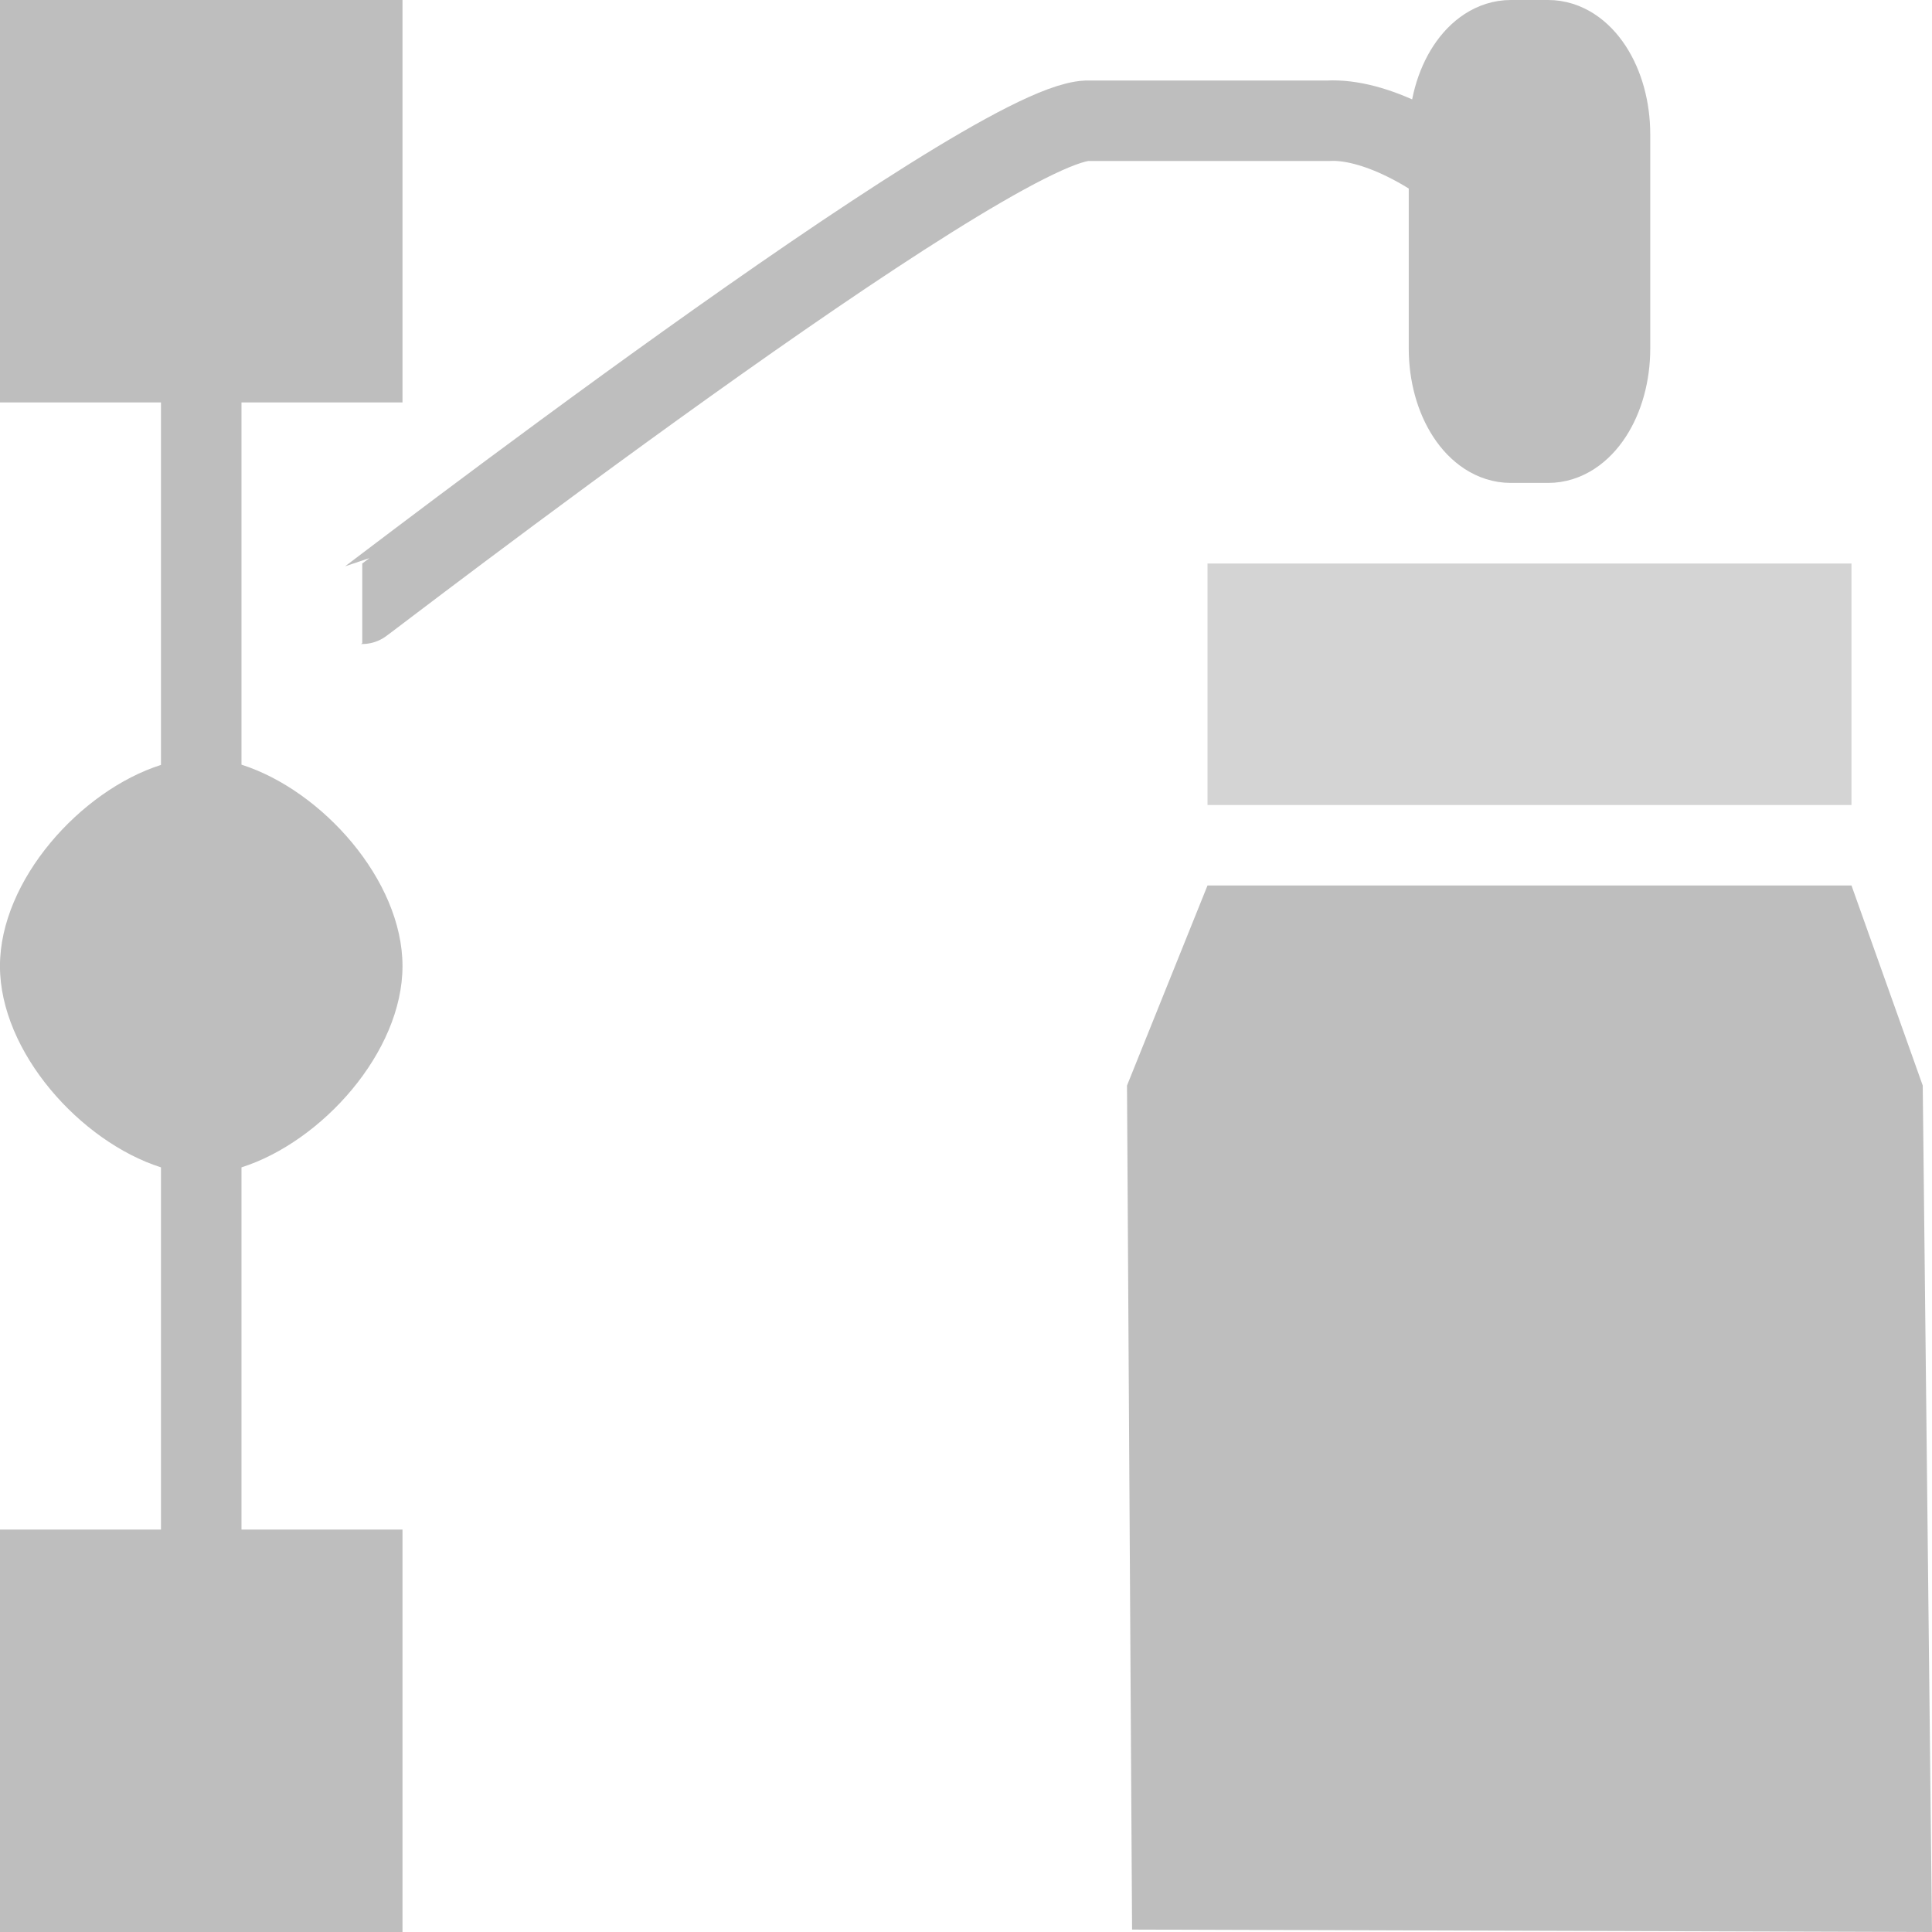
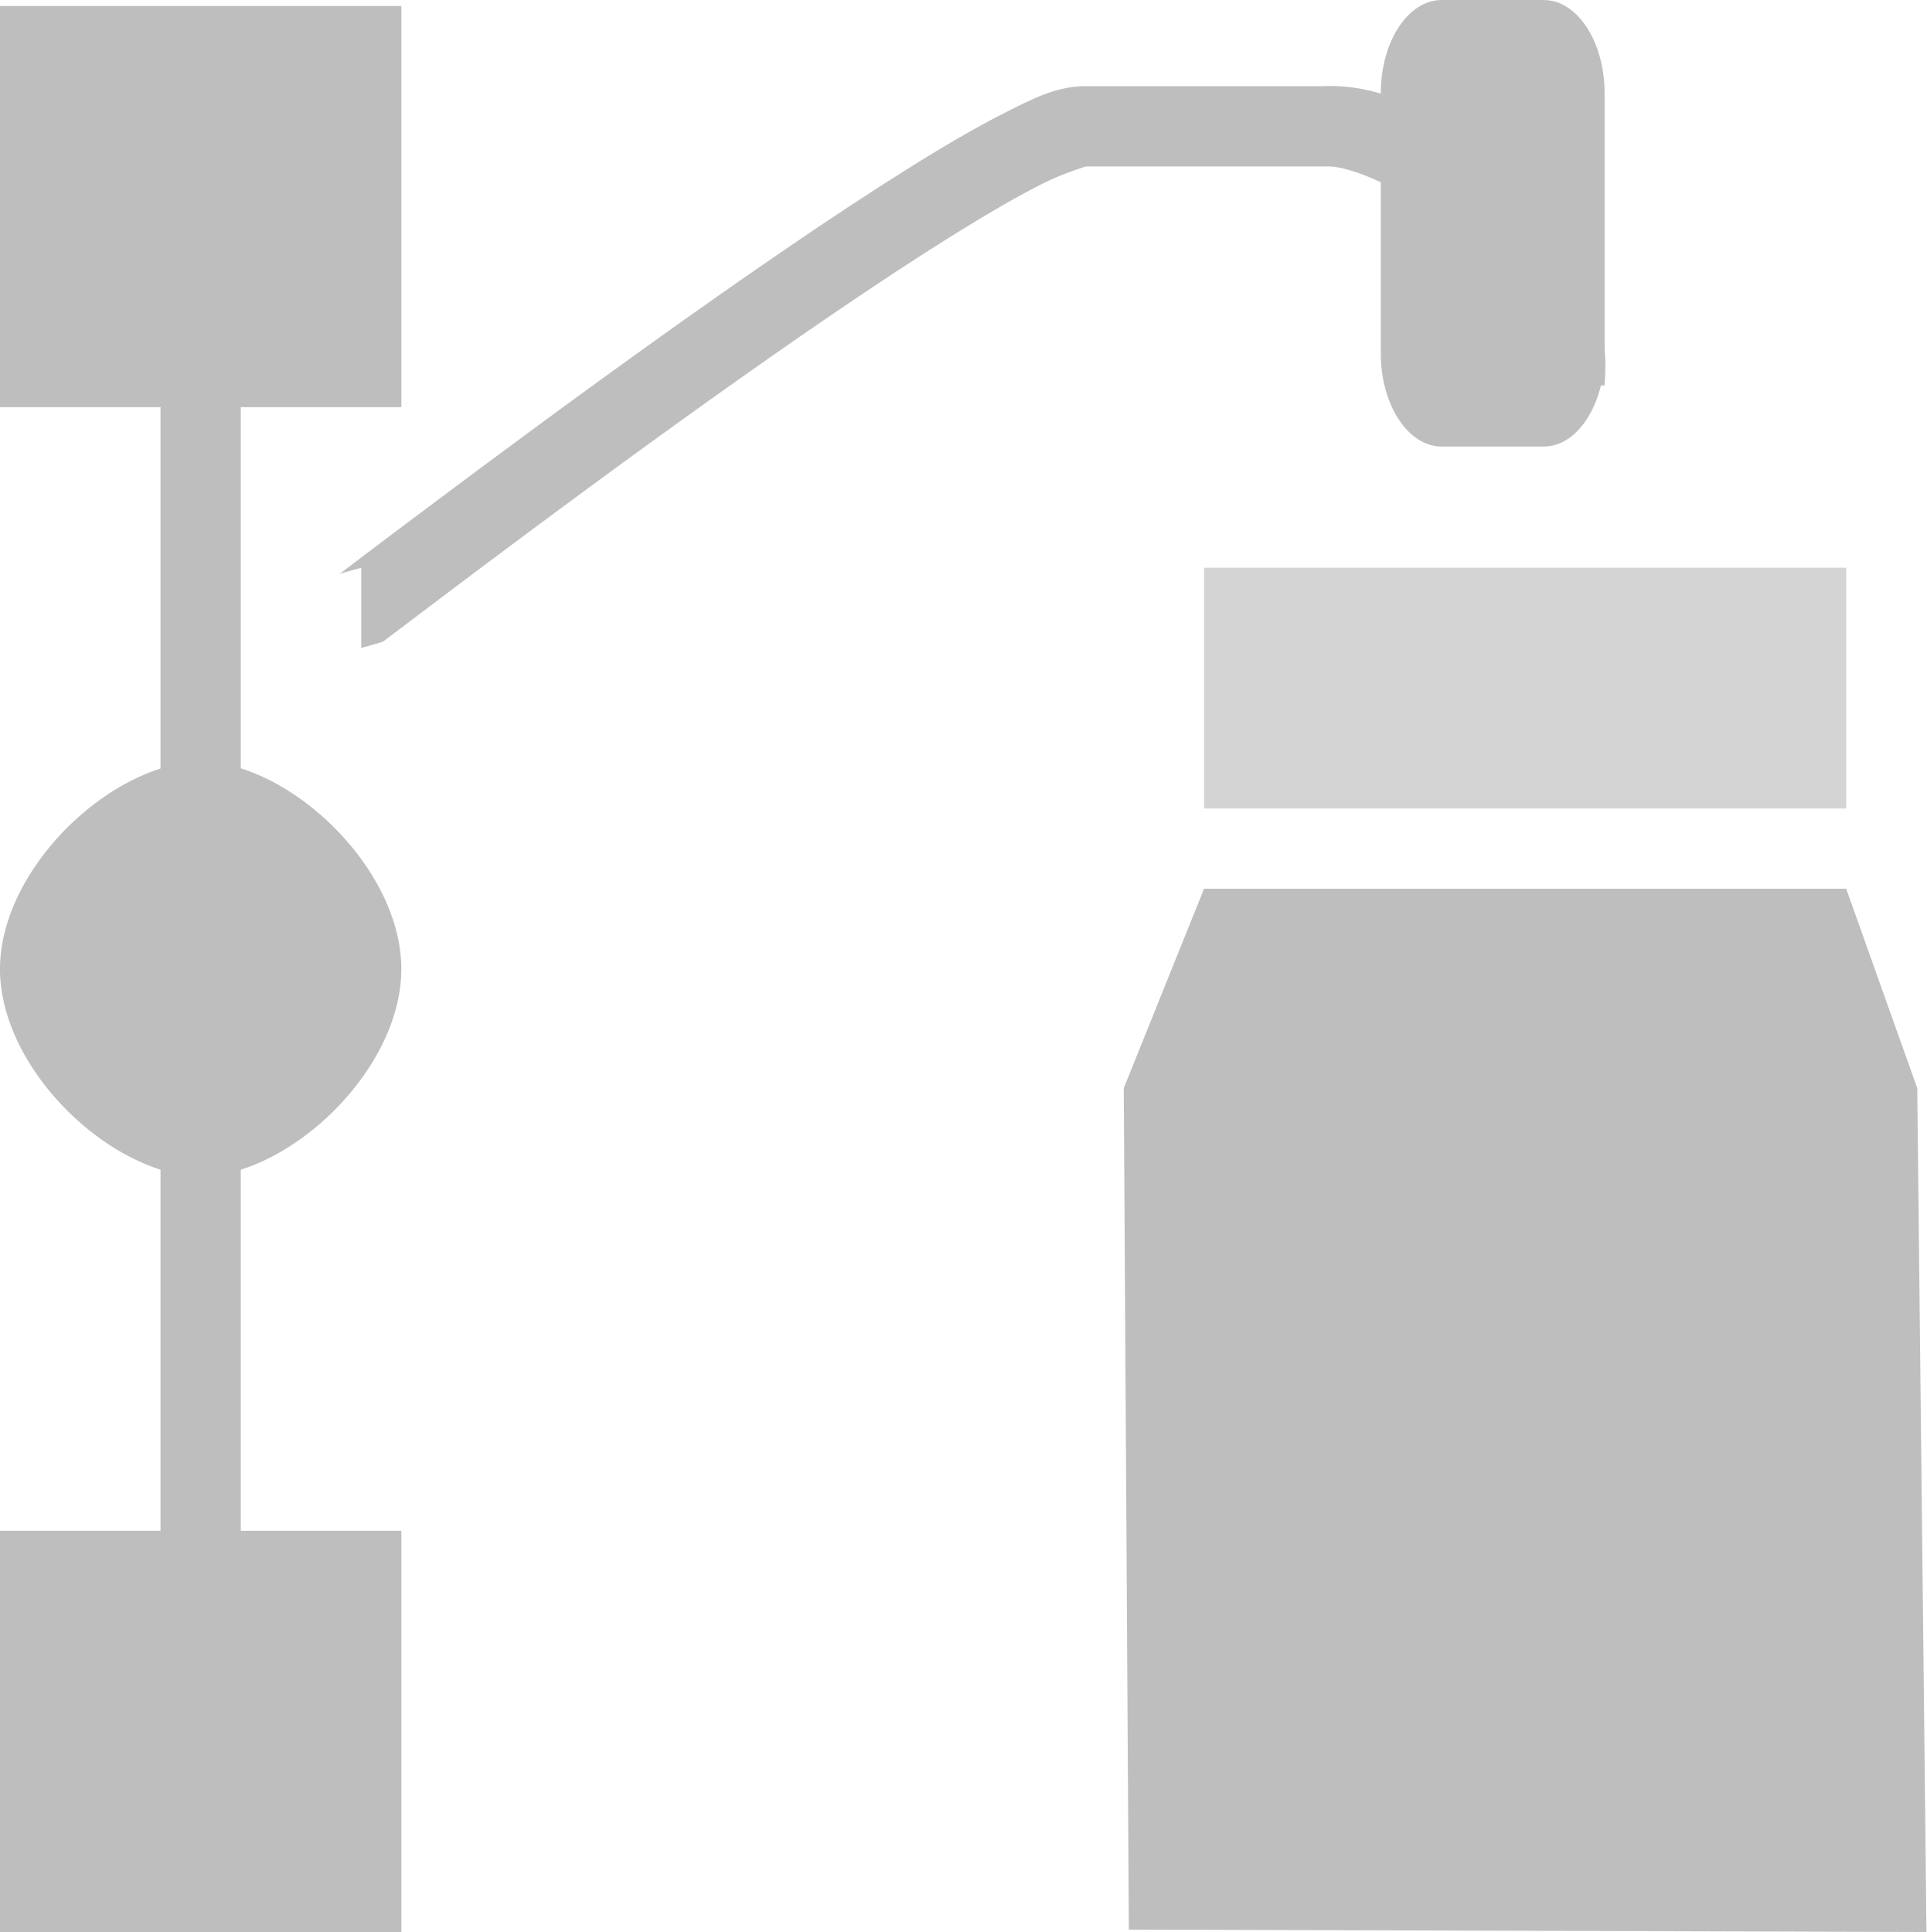
- <svg xmlns="http://www.w3.org/2000/svg" xmlns:ns1="http://www.openswatchbook.org/uri/2009/osb" xmlns:xlink="http://www.w3.org/1999/xlink" width="24" height="24" viewBox="0 0 24 24" id="svg30571" version="1.1">
+ <svg xmlns="http://www.w3.org/2000/svg" xmlns:ns1="http://www.openswatchbook.org/uri/2009/osb" xmlns:xlink="http://www.w3.org/1999/xlink" width="24" height="24.074" viewBox="0 0 24 24.074" id="svg30571" version="1.1">
  <defs id="defs30573">
    <linearGradient id="linearGradient19282-4" ns1:paint="solid" gradientTransform="matrix(0.3468259,0,0,0.3062089,-482.6153,330.965)">
      <stop style="stop-color:#bebebe;stop-opacity:1;" offset="0" id="stop19284-0" />
    </linearGradient>
-     <linearGradient xlink:href="#linearGradient19282-4" id="linearGradient7016" x1="10" y1="1042.362" x2="15" y2="1042.362" gradientUnits="userSpaceOnUse" gradientTransform="matrix(1.6,0,0,1.499919,-0.9999986,-1554.958)" />
-     <linearGradient xlink:href="#linearGradient19282-4" id="linearGradient7049" x1="11.5" y1="1038.362" x2="13.5" y2="1038.362" gradientUnits="userSpaceOnUse" gradientTransform="matrix(1.500018,0,0,1.499919,0.2497788,-1554.459)" />
-     <linearGradient xlink:href="#linearGradient19282-4" id="linearGradient7010" x1="11.5" y1="1038.362" x2="13.5" y2="1038.362" gradientUnits="userSpaceOnUse" gradientTransform="matrix(1.500018,0,0,1.499919,0.2497788,-1554.459)" />
-     <linearGradient xlink:href="#linearGradient19282-4" id="linearGradient7040" x1="102.868" y1="184.438" x2="105.843" y2="184.438" gradientUnits="userSpaceOnUse" gradientTransform="matrix(1,0,0,1.000054,-8.8715362e-7,-0.01046229)" />
-     <linearGradient xlink:href="#linearGradient19282-4" id="linearGradient6998" x1="9" y1="1048.362" x2="16" y2="1048.362" gradientUnits="userSpaceOnUse" gradientTransform="matrix(1.428572,0,0,1.5,1.142856,-1554.543)" />
-     <linearGradient xlink:href="#linearGradient19282-4" id="linearGradient7004" x1="2.709" y1="1039.361" x2="13.501" y2="1039.361" gradientUnits="userSpaceOnUse" gradientTransform="matrix(1.500018,0,0,1.499919,-2.8375891e-4,-1554.459)" />
+     <linearGradient xlink:href="#linearGradient19282-4" id="linearGradient7016-2" x1="10" y1="1042.362" x2="15" y2="1042.362" gradientUnits="userSpaceOnUse" gradientTransform="matrix(1.6,0,0,1.499919,-0.9999986,-1554.958)" />
+     <linearGradient xlink:href="#linearGradient19282-4" id="linearGradient7049-6" x1="11.5" y1="1038.362" x2="13.5" y2="1038.362" gradientUnits="userSpaceOnUse" gradientTransform="matrix(1.500018,0,0,1.499919,0.2497788,-1554.459)" />
+     <linearGradient xlink:href="#linearGradient19282-4" id="linearGradient7040-9" x1="102.868" y1="184.438" x2="105.843" y2="184.438" gradientUnits="userSpaceOnUse" gradientTransform="matrix(1,0,0,1.000054,-8.8715362e-7,-0.01046229)" />
+     <linearGradient xlink:href="#linearGradient19282-4" id="linearGradient6998-1" x1="9" y1="1048.362" x2="16" y2="1048.362" gradientUnits="userSpaceOnUse" gradientTransform="matrix(1.428572,0,0,1.5,1.142856,-1554.543)" />
+     <linearGradient xlink:href="#linearGradient19282-4" id="linearGradient7004-1" x1="2.709" y1="1039.361" x2="13.501" y2="1039.361" gradientUnits="userSpaceOnUse" gradientTransform="matrix(1.500018,0,0,1.499919,-2.8375891e-4,-1554.459)" />
  </defs>
-   <g id="layer1" transform="translate(0,-1028.362)" />
-   <g id="g8883">
-     <path style="opacity:0.66;fill:url(#linearGradient7016);fill-opacity:1;fill-rule:evenodd;stroke-width:1.812" d="M 15,10 V 7 h 8 V 10 Z" id="path5211-7" />
-     <rect style="display:inline;overflow:visible;visibility:visible;opacity:1;fill:url(#linearGradient7049);fill-opacity:1;fill-rule:evenodd;stroke:url(#linearGradient7010);stroke-width:1.02;stroke-linecap:square;stroke-linejoin:round;stroke-miterlimit:4;stroke-dasharray:none;stroke-dashoffset:0;stroke-opacity:1;marker:none;marker-start:none;marker-mid:none;marker-end:none;enable-background:accumulate" id="rect14212-7" width="1.98" height="4.979" x="18.01" y="0.51" ry="1.161" rx="0.758" />
-     <g id="g6670-1" style="display:inline;fill:#bebebd;fill-opacity:1" transform="matrix(1.680806,0,1.9147641e-8,1.499919,-172.9016,-265.4856)">
-       <path style="fill:url(#linearGradient7040);fill-opacity:1;stroke:none;stroke-width:0.498" d="m 102.868,177 v 3.333 h 1.19 v 3.002 c -0.594,0.212 -1.19,0.955 -1.19,1.666 -9e-5,0.712 0.596,1.455 1.19,1.667 l 0,3 h -1.19 v 3.334 h 2.975 v -3.334 h -1.19 l 0,-3 c 0.594,-0.212 1.19,-0.955 1.19,-1.667 9e-5,-0.712 -0.596,-1.456 -1.19,-1.668 l 0,-3 h 1.19 v -3.333 z" id="path82013-7" />
+   <g id="layer1" transform="translate(12,-1036.348)" />
+   <g style="display:inline" transform="translate(4.3650821e-6,0.07413369)" id="gimp-tool-path-24">
+     <path style="opacity:0.66;fill:url(#linearGradient7016-2);fill-opacity:1;fill-rule:evenodd;stroke-width:1.812" d="M 15,10 V 7 h 8 V 10 Z" id="path5211-7-3" />
+     <rect style="display:inline;overflow:visible;visibility:visible;opacity:1;fill:url(#linearGradient7049-6);fill-opacity:1;fill-rule:evenodd;stroke:none;stroke-width:1.02;stroke-linecap:square;stroke-linejoin:round;stroke-miterlimit:4;stroke-dasharray:none;stroke-dashoffset:0;stroke-opacity:1;marker:none;marker-start:none;marker-mid:none;marker-end:none;enable-background:accumulate" id="rect14212-7-8" width="2.788" height="5.564" x="17.202" y="-0.074" ry="1.161" rx="0.758" />
+     <g id="g6670-1-9" style="display:inline;fill:#bebebd;fill-opacity:1" transform="matrix(1.680806,0,1.9147641e-8,1.499919,-172.9016,-265.4856)">
+       <path style="fill:url(#linearGradient7040-9);fill-opacity:1;stroke:none;stroke-width:0.498" d="m 102.868,177 v 3.333 h 1.19 v 3.002 c -0.594,0.212 -1.19,0.955 -1.19,1.666 -9e-5,0.712 0.596,1.455 1.19,1.667 v 3 h -1.19 v 3.334 h 2.975 v -3.334 h -1.19 v -3 c 0.594,-0.212 1.19,-0.955 1.19,-1.667 9e-5,-0.712 -0.596,-1.456 -1.19,-1.668 v -3 h 1.19 v -3.333 z" id="path82013-7-7" />
    </g>
-     <path id="path6315-5" d="M 14,13.485 15,11 h 8 L 23.885,13.485 24,24 14.063,23.97 Z" style="fill:url(#linearGradient6998);fill-opacity:1;fill-rule:evenodd;stroke-width:1.48" />
-     <path style="fill:none;fill-rule:evenodd;stroke:url(#linearGradient7004);stroke-width:1;stroke-linecap:butt;stroke-linejoin:miter;stroke-miterlimit:4;stroke-dasharray:none;stroke-opacity:1" d="m 4.5,7.5 c 0.013,0 7.718,-5.936 9,-6 h 3 c 1.107,-0.058 3.152,1.575 2.991,3.181" id="path13886-4" />
+     <path id="path6315-5-3" d="M 14,13.485 15,11 h 8 L 23.885,13.485 24,24 14.063,23.97 Z" style="fill:url(#linearGradient6998-1);fill-opacity:1;fill-rule:evenodd;stroke-width:1.48" />
+     <path style="color:#000000;font-style:normal;font-variant:normal;font-weight:normal;font-stretch:normal;font-size:medium;line-height:normal;font-family:sans-serif;font-variant-ligatures:normal;font-variant-position:normal;font-variant-caps:normal;font-variant-numeric:normal;font-variant-alternates:normal;font-feature-settings:normal;text-indent:0;text-align:start;text-decoration:none;text-decoration-line:none;text-decoration-style:solid;text-decoration-color:#000000;letter-spacing:normal;word-spacing:normal;text-transform:none;writing-mode:lr-tb;direction:ltr;text-orientation:mixed;dominant-baseline:auto;baseline-shift:baseline;text-anchor:start;white-space:normal;shape-padding:0;clip-rule:nonzero;display:inline;overflow:visible;visibility:visible;opacity:1;isolation:auto;mix-blend-mode:normal;color-interpolation:sRGB;color-interpolation-filters:linearRGB;solid-color:#000000;solid-opacity:1;vector-effect:none;fill:url(#linearGradient7004-1);fill-opacity:1;fill-rule:evenodd;stroke:none;stroke-width:1;stroke-linecap:butt;stroke-linejoin:miter;stroke-miterlimit:4;stroke-dasharray:none;stroke-dashoffset:0;stroke-opacity:1;color-rendering:auto;image-rendering:auto;shape-rendering:auto;text-rendering:auto;enable-background:accumulate" d="M 13.475,1 C 13.135,1.017 12.876,1.15 12.52,1.33 12.163,1.51 11.748,1.753 11.289,2.041 10.371,2.616 9.283,3.368 8.234,4.117 7.186,4.866 6.178,5.613 5.432,6.172 5.059,6.451 4.75,6.683 4.535,6.846 4.428,6.927 4.344,6.992 4.287,7.035 c -0.028,0.022 -0.051,0.037 -0.064,0.047 -0.004,0.003 -0.004,0.004 -0.006,0.006 0.003,-0.002 0.006,-0.005 0.018,-0.012 C 4.246,7.069 4.5,7 4.5,7 v 1 c 5.27e-5,0 0.256,-0.071 0.268,-0.078 0.012,-0.008 0.016,-0.009 0.02,-0.012 0.007,-0.005 0.01,-0.009 0.014,-0.012 0.007,-0.005 0.013,-0.009 0.021,-0.016 0.017,-0.012 0.039,-0.029 0.068,-0.051 0.058,-0.044 0.143,-0.108 0.25,-0.189 C 5.355,7.48 5.66,7.249 6.031,6.971 6.774,6.415 7.775,5.672 8.814,4.93 9.854,4.187 10.933,3.444 11.82,2.889 12.264,2.611 12.66,2.38 12.971,2.223 13.281,2.066 13.545,1.999 13.525,2 h 2.988 0.012 c 0.292,-0.015 1.042,0.295 1.6,0.828 0.558,0.533 0.927,1.226 0.869,1.803 l 0.994,0.1 C 20.091,3.702 19.518,2.776 18.816,2.105 18.115,1.435 17.287,0.957 16.473,1 h -2.984 z" id="path13886-4-6" />
  </g>
</svg>
